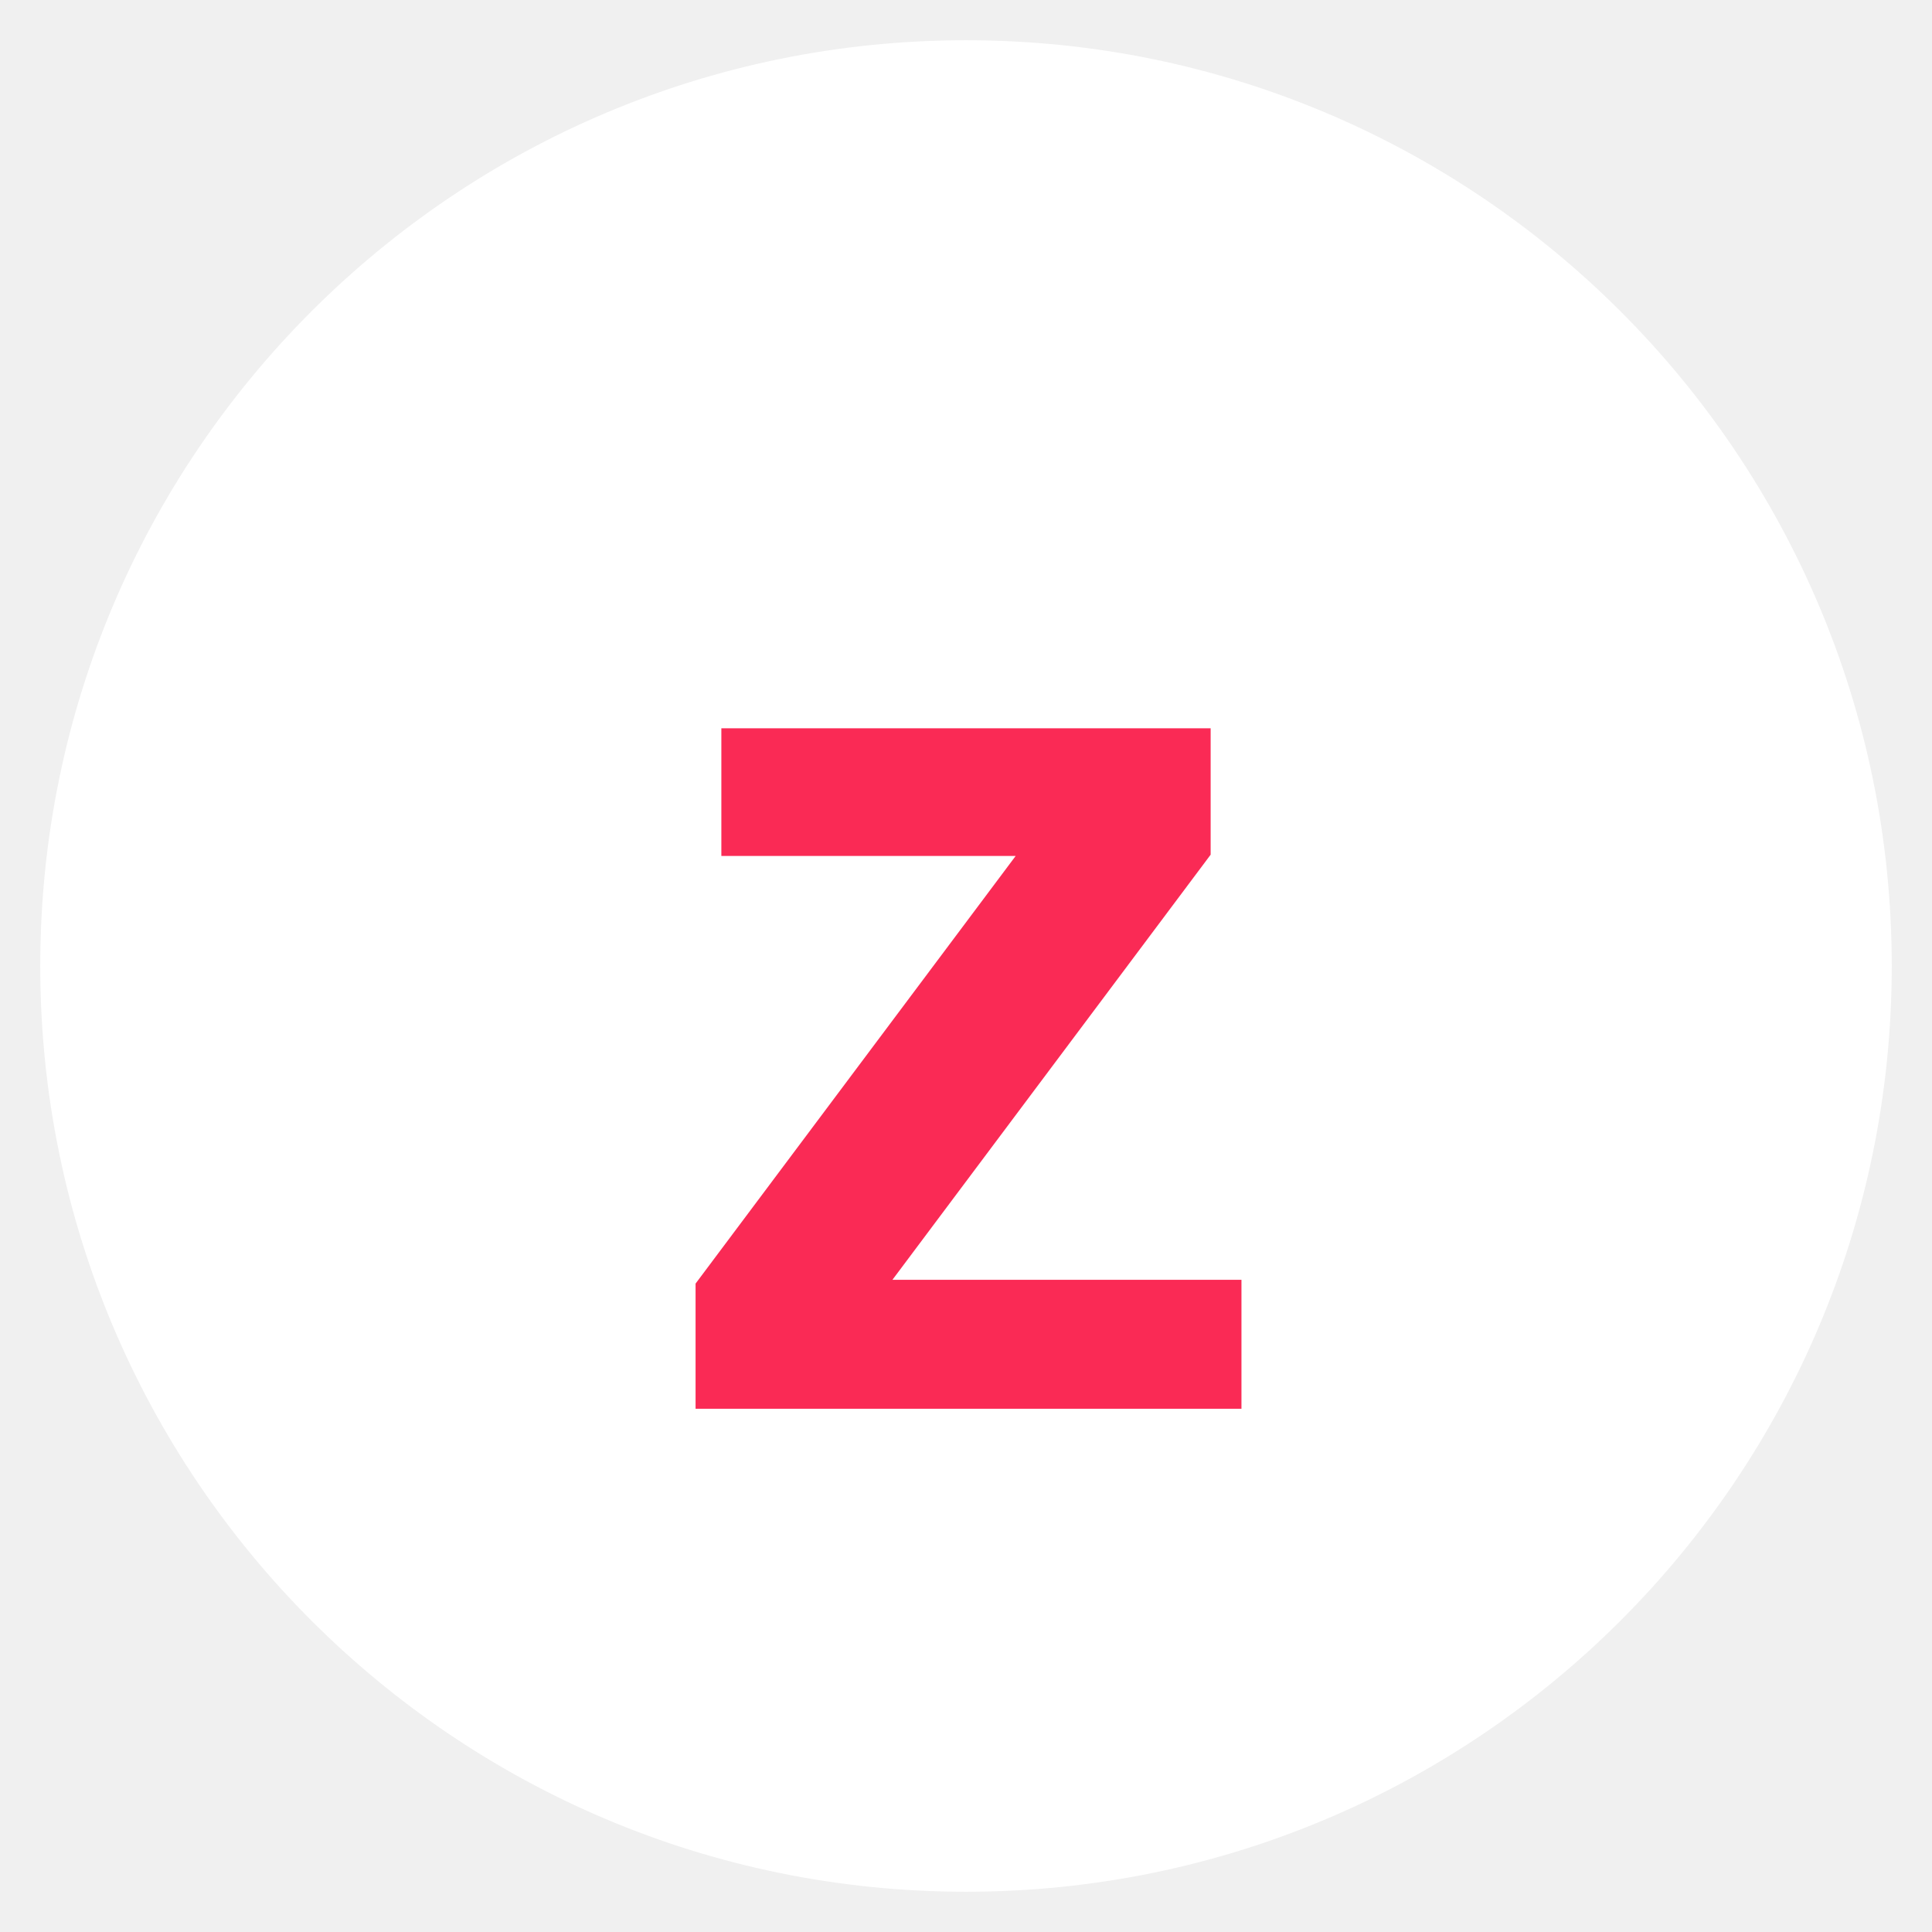
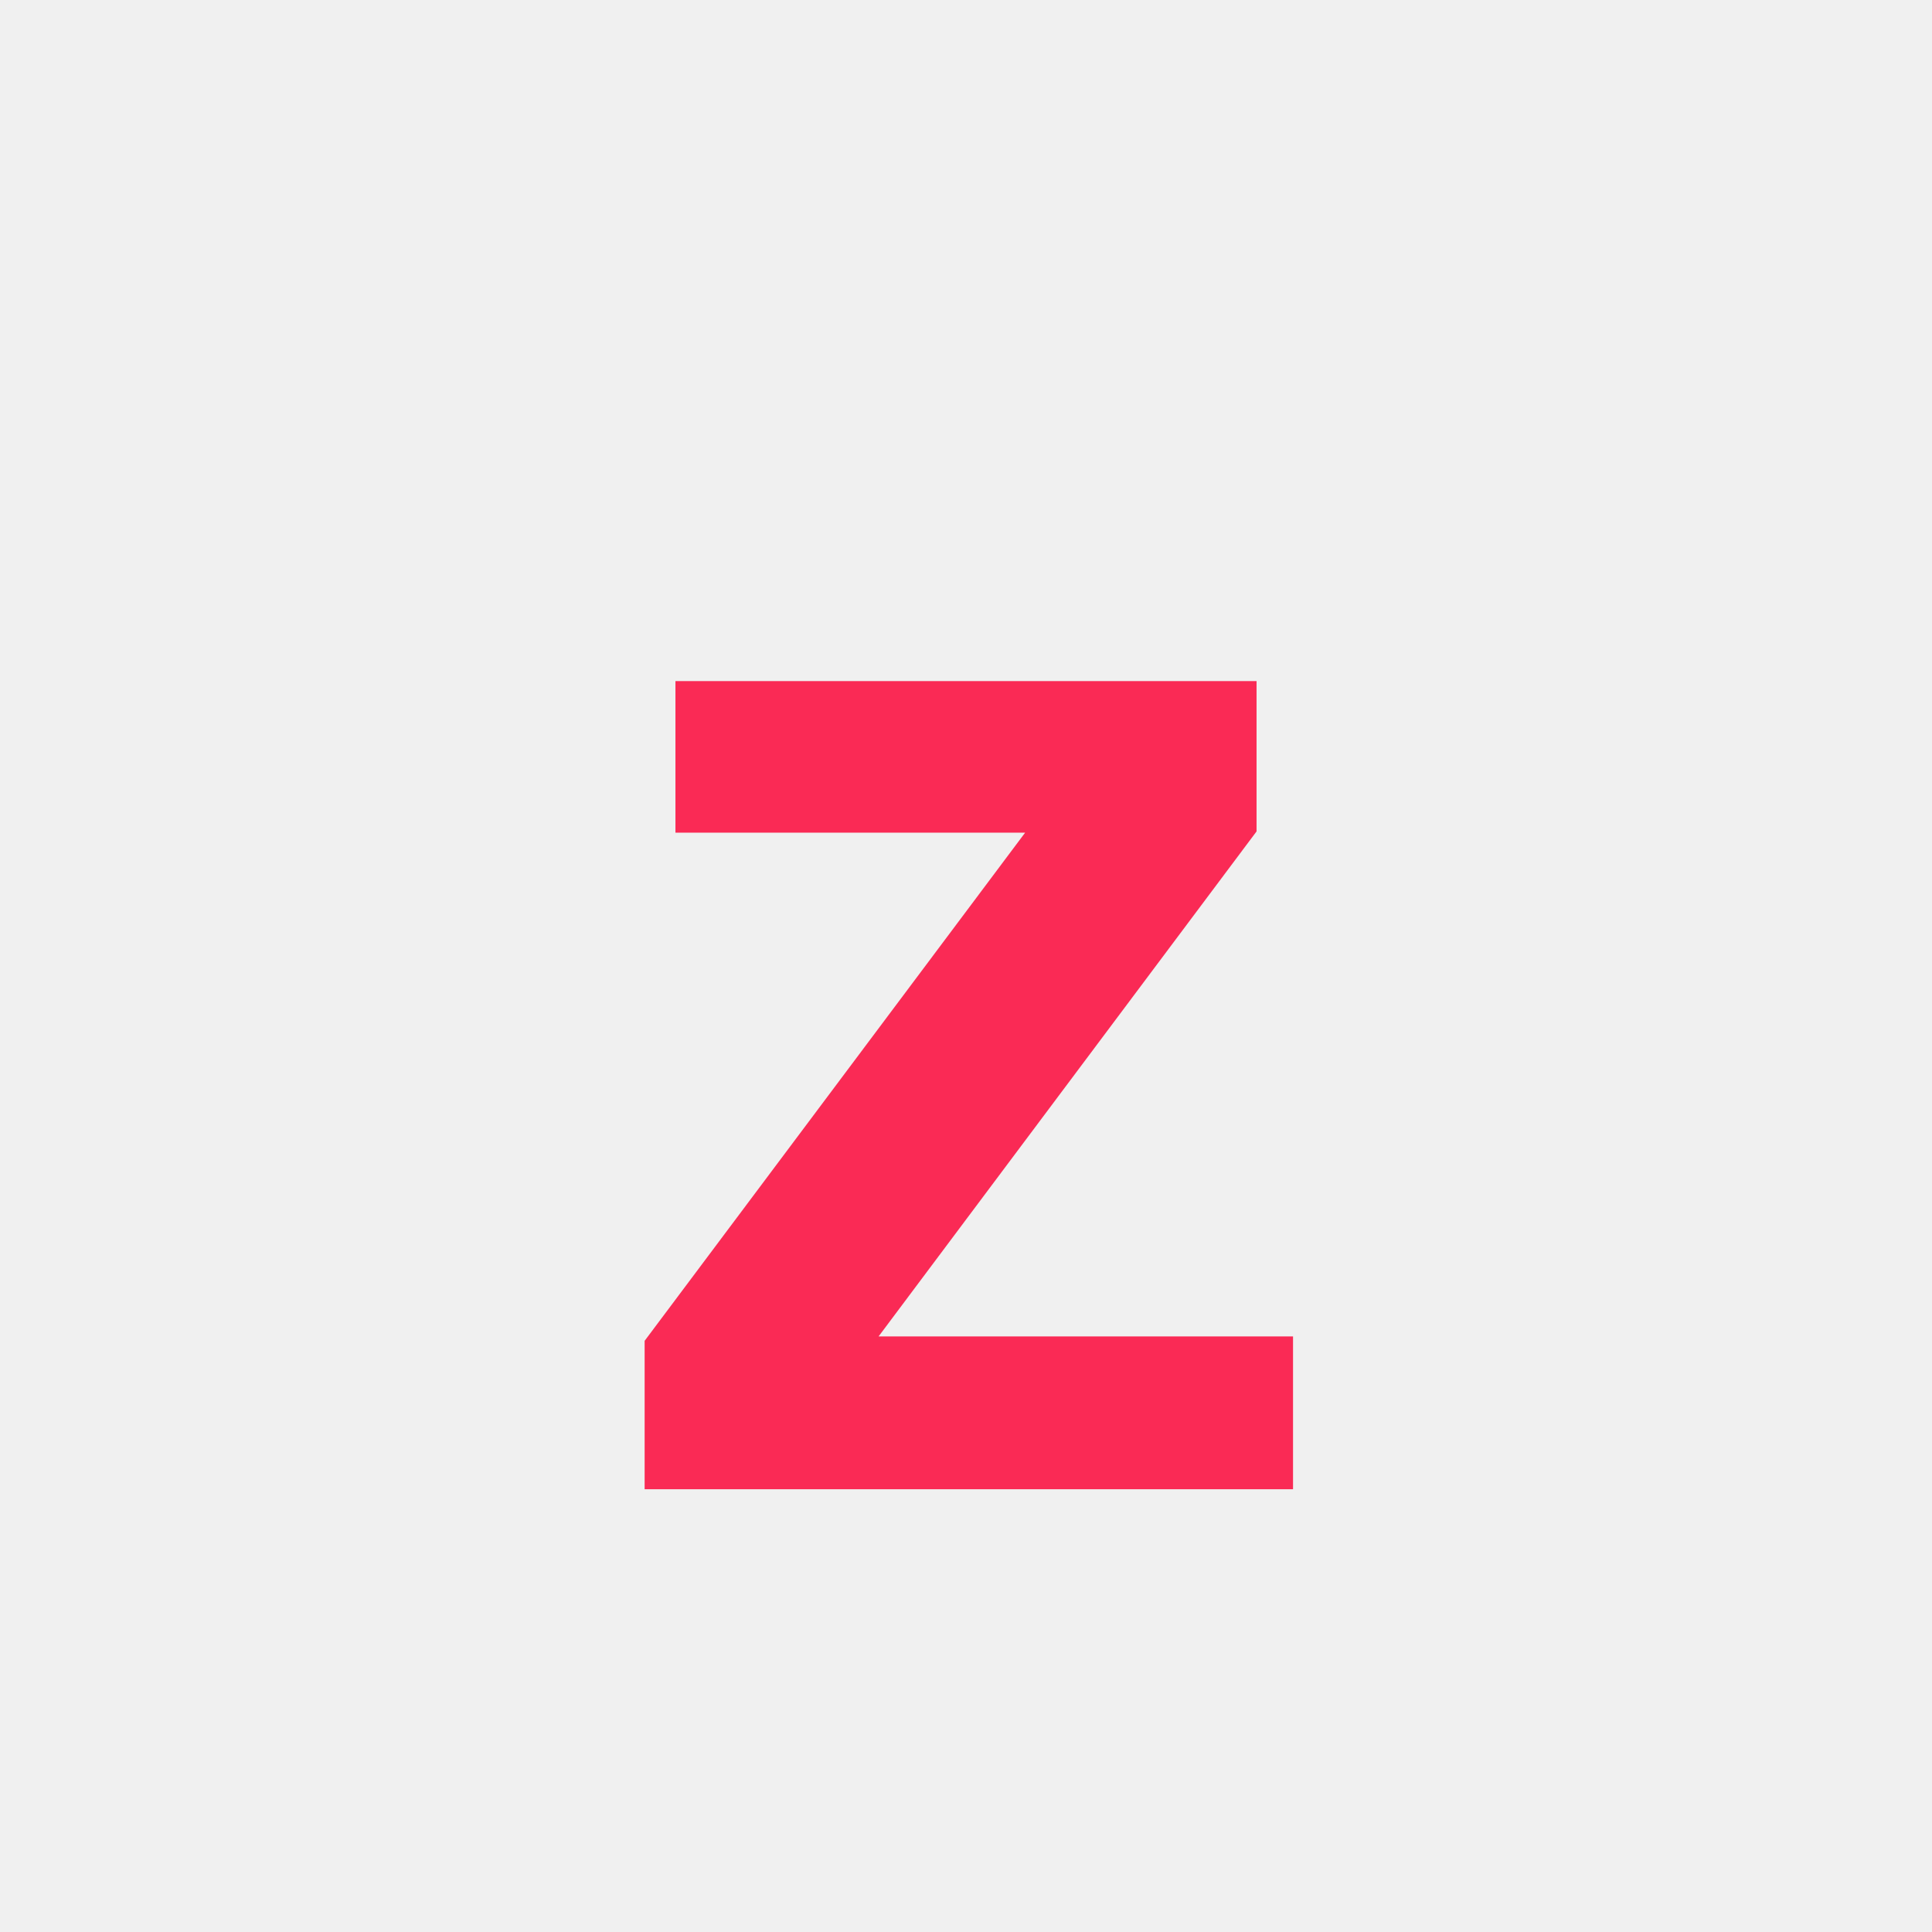
<svg xmlns="http://www.w3.org/2000/svg" viewBox="0 0 48 48">
-   <circle cx="24" cy="24" r="23" fill="#fff" />
-   <text x="24" y="35" fill="#fa2a55" font-family="Arial, Helvetica, sans-serif" font-size="32" font-weight="700" text-anchor="middle">z</text>
+   <text x="24" y="37" fill="#fa2a55" font-family="Arial, Helvetica, sans-serif" font-size="38" font-weight="900" text-anchor="middle">z</text>
</svg>
